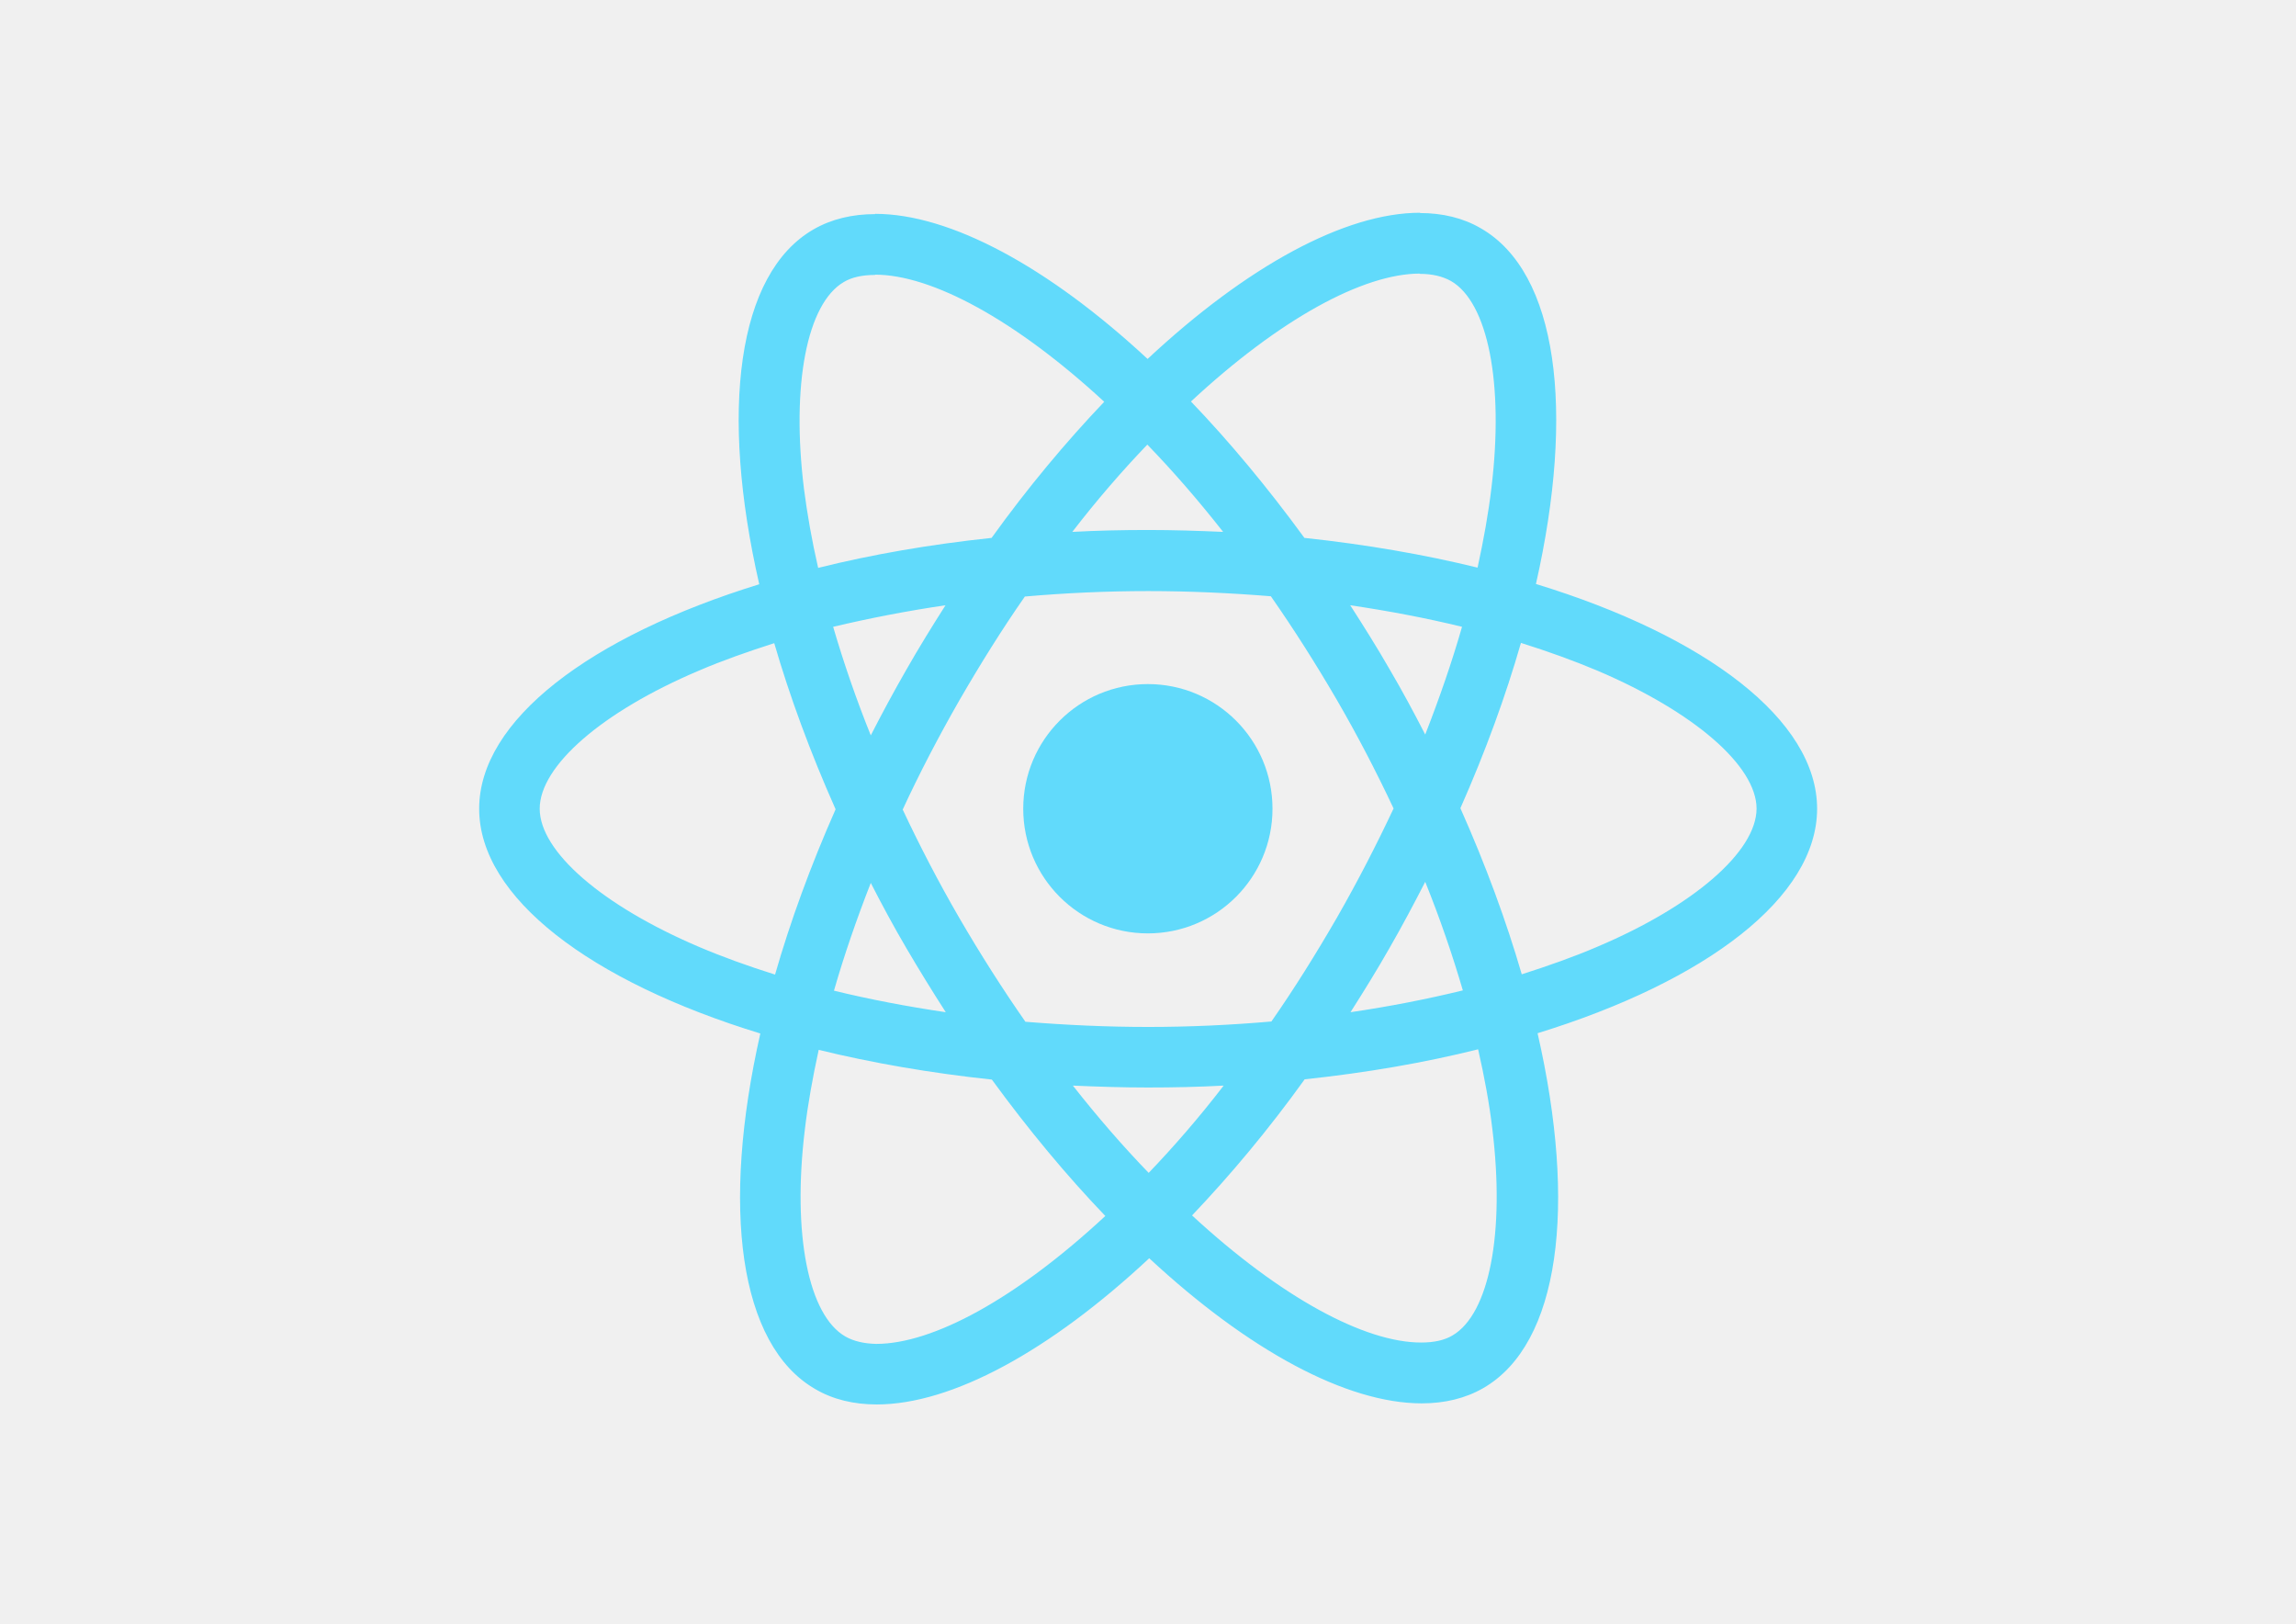
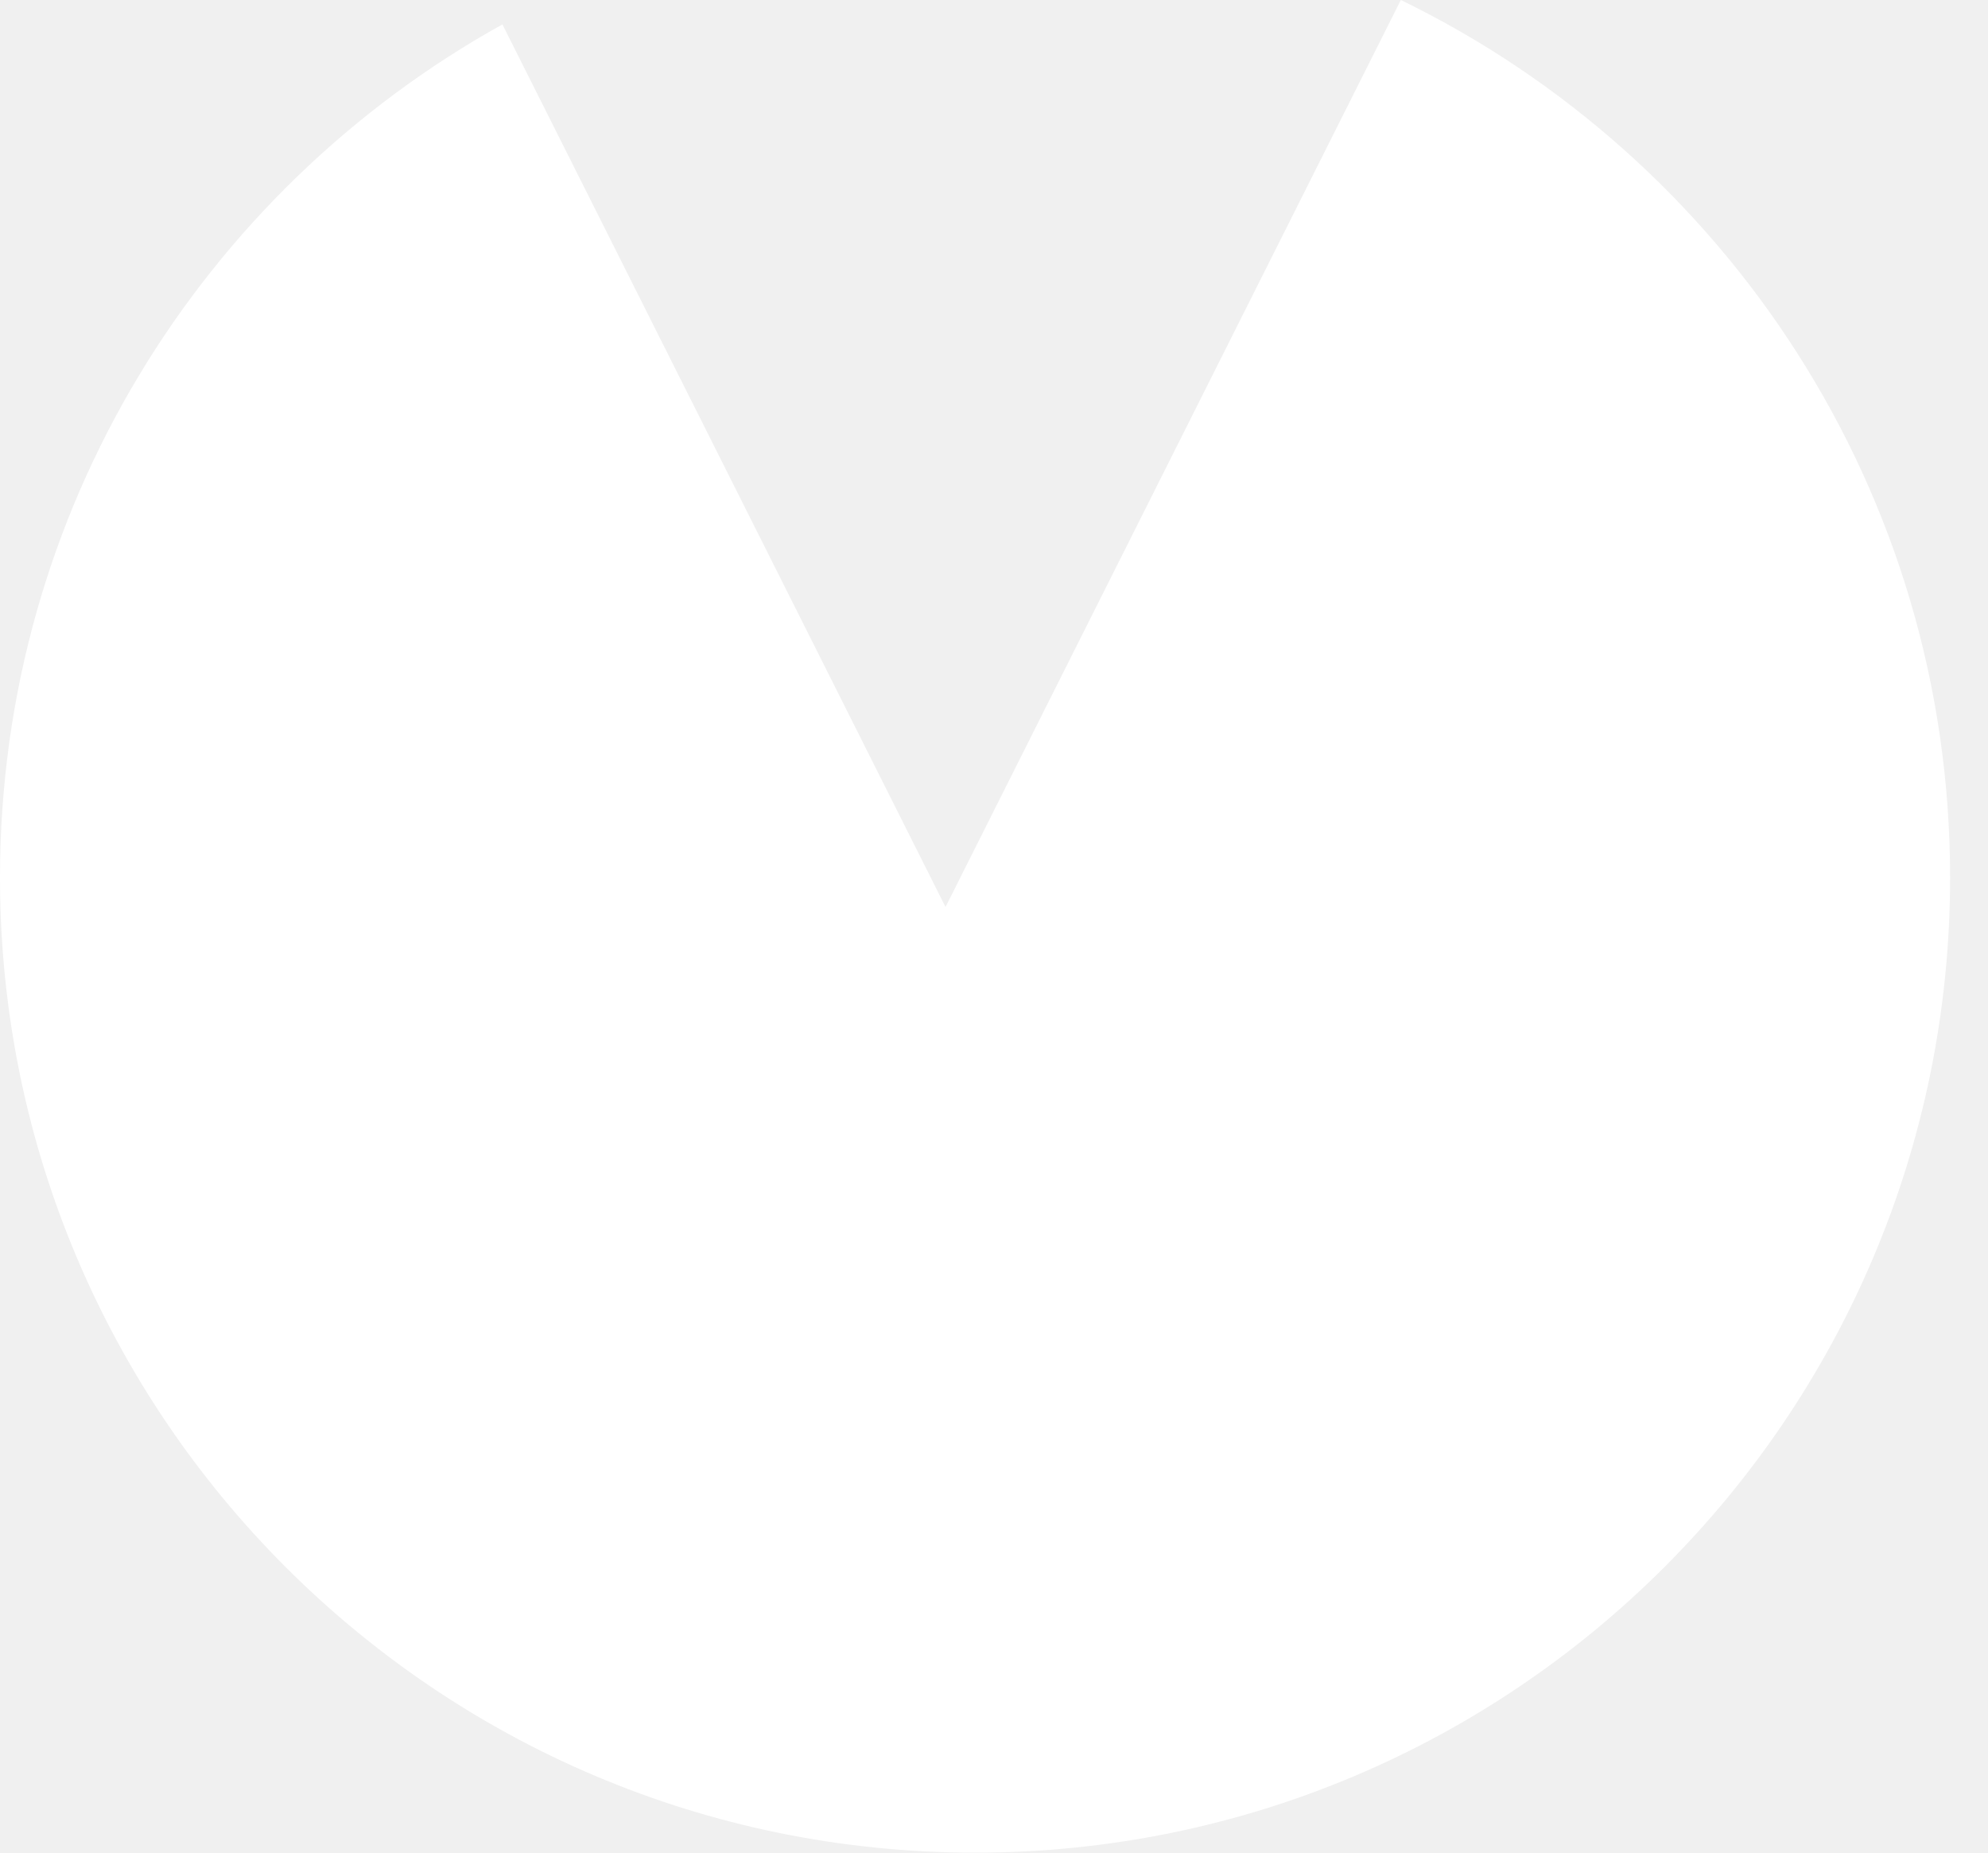
- <svg xmlns="http://www.w3.org/2000/svg" viewBox="0 0 841.9 595.3">
-   <g fill="#61DAFB">
-     <path d="M666.3 296.5c0-32.5-40.7-63.3-103.1-82.4 14.4-63.6 8-114.2-20.2-130.4-6.5-3.8-14.1-5.6-22.4-5.6v22.3c4.6 0 8.3.9 11.4 2.6 13.6 7.8 19.5 37.5 14.9 75.7-1.1 9.4-2.9 19.3-5.1 29.4-19.6-4.8-41-8.5-63.5-10.9-13.5-18.5-27.5-35.3-41.6-50 32.6-30.3 63.2-46.9 84-46.9V78c-27.5 0-63.5 19.6-99.9 53.6-36.4-33.8-72.4-53.2-99.9-53.2v22.3c20.7 0 51.4 16.5 84 46.6-14 14.7-28 31.4-41.3 49.9-22.6 2.4-44 6.1-63.6 11-2.3-10-4-19.7-5.2-29-4.7-38.2 1.1-67.9 14.6-75.8 3-1.8 6.9-2.6 11.5-2.6V78.5c-8.4 0-16 1.8-22.6 5.6-28.1 16.2-34.4 66.7-19.9 130.1-62.2 19.2-102.7 49.9-102.7 82.3 0 32.5 40.7 63.3 103.1 82.4-14.4 63.6-8 114.2 20.2 130.4 6.5 3.8 14.1 5.6 22.5 5.6 27.5 0 63.5-19.6 99.9-53.6 36.4 33.8 72.4 53.2 99.9 53.2 8.4 0 16-1.8 22.6-5.6 28.1-16.2 34.4-66.7 19.9-130.1 62-19.1 102.5-49.9 102.5-82.3zm-130.2-66.7c-3.7 12.9-8.3 26.2-13.5 39.5-4.1-8-8.4-16-13.1-24-4.6-8-9.5-15.8-14.4-23.4 14.2 2.1 27.9 4.7 41 7.9zm-45.8 106.5c-7.8 13.5-15.8 26.3-24.1 38.2-14.9 1.3-30 2-45.2 2-15.1 0-30.2-.7-45-1.9-8.3-11.9-16.4-24.6-24.2-38-7.6-13.1-14.5-26.4-20.8-39.8 6.2-13.4 13.2-26.8 20.7-39.9 7.8-13.5 15.8-26.3 24.1-38.2 14.9-1.3 30-2 45.2-2 15.1 0 30.2.7 45 1.9 8.3 11.9 16.4 24.6 24.2 38 7.6 13.1 14.5 26.4 20.8 39.8-6.3 13.4-13.2 26.8-20.7 39.9zm32.3-13c5.4 13.4 10 26.8 13.8 39.8-13.1 3.2-26.9 5.9-41.2 8 4.9-7.7 9.8-15.6 14.4-23.7 4.6-8 8.9-16.1 13-24.1zM421.2 430c-9.3-9.6-18.6-20.3-27.8-32 9 .4 18.2.7 27.5.7 9.4 0 18.7-.2 27.8-.7-9 11.7-18.3 22.4-27.5 32zm-74.4-58.9c-14.2-2.1-27.9-4.7-41-7.9 3.7-12.9 8.3-26.2 13.5-39.5 4.1 8 8.4 16 13.1 24 4.7 8 9.5 15.8 14.4 23.4zM420.7 163c9.3 9.6 18.6 20.3 27.8 32-9-.4-18.2-.7-27.5-.7-9.4 0-18.7.2-27.8.7 9-11.7 18.3-22.4 27.5-32zm-74 58.9c-4.9 7.7-9.8 15.6-14.4 23.7-4.6 8-8.9 16-13 24-5.4-13.4-10-26.8-13.8-39.8 13.1-3.1 26.9-5.8 41.2-7.9zm-90.5 125.2c-35.4-15.1-58.3-34.9-58.3-50.6 0-15.7 22.9-35.6 58.3-50.6 8.6-3.7 18-7 27.7-10.1 5.7 19.6 13.2 40 22.5 60.9-9.2 20.8-16.6 41.1-22.2 60.6-9.9-3.1-19.3-6.5-28-10.2zM310 490c-13.6-7.8-19.5-37.5-14.9-75.7 1.1-9.4 2.9-19.3 5.1-29.4 19.6 4.8 41 8.5 63.5 10.9 13.5 18.5 27.5 35.3 41.6 50-32.6 30.3-63.2 46.9-84 46.9-4.5-.1-8.3-1-11.3-2.7zm237.2-76.2c4.7 38.2-1.1 67.9-14.6 75.8-3 1.8-6.9 2.6-11.5 2.6-20.7 0-51.4-16.5-84-46.6 14-14.7 28-31.4 41.3-49.9 22.6-2.4 44-6.1 63.6-11 2.3 10.1 4.1 19.8 5.2 29.1zm38.5-66.7c-8.6 3.7-18 7-27.7 10.1-5.7-19.6-13.2-40-22.5-60.9 9.2-20.8 16.6-41.1 22.2-60.6 9.9 3.1 19.3 6.5 28.1 10.2 35.4 15.1 58.3 34.9 58.3 50.6-.1 15.7-23 35.6-58.4 50.6zM320.8 78.4z" />
-     <circle cx="420.9" cy="296.5" r="45.7" />
-     <path d="M520.5 78.1z" />
-   </g>
+ <svg xmlns="http://www.w3.org/2000/svg" width="44" height="41" viewBox="0 0 44 41" fill="none">
+   <path fill-rule="evenodd" clip-rule="evenodd" d="M11.12 0.54L20.927 20.073L31.004 0C38.201 3.499 43.161 10.88 43.161 19.42C43.161 31.338 33.499 41 21.58 41C9.662 41 0 31.338 0 19.42C0 11.296 4.488 4.222 11.12 0.54Z" fill="white" />
</svg>
